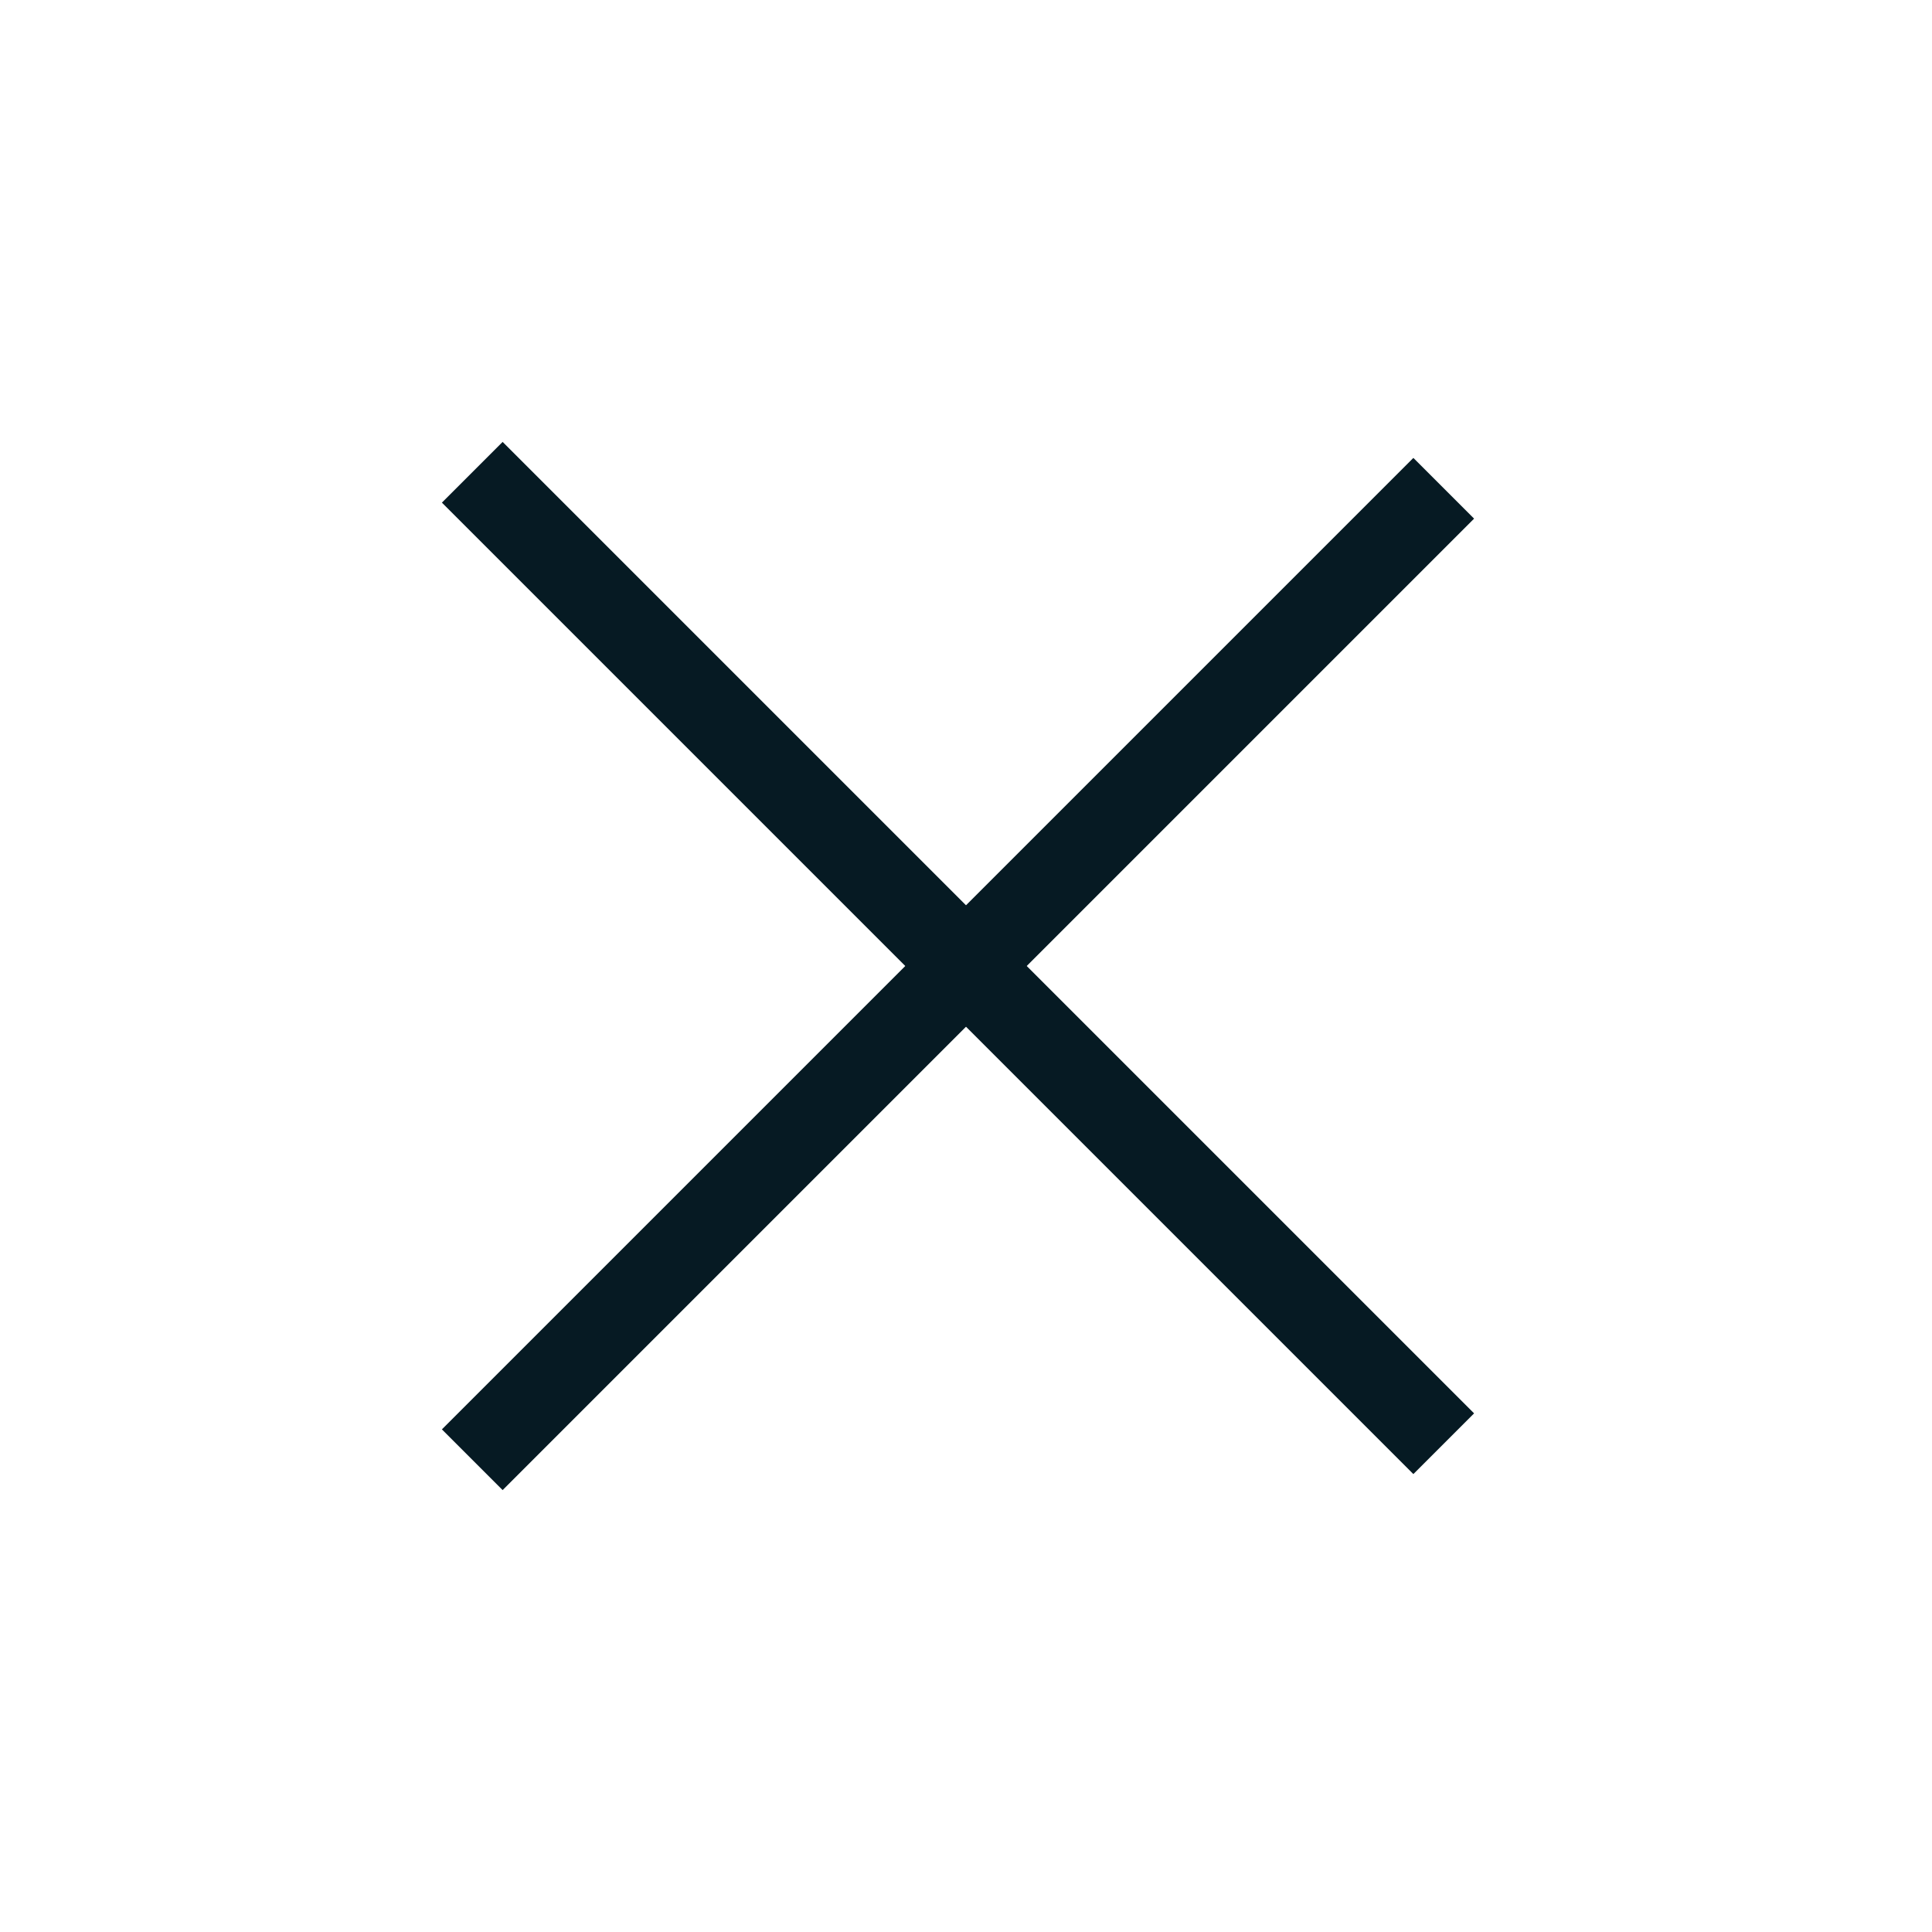
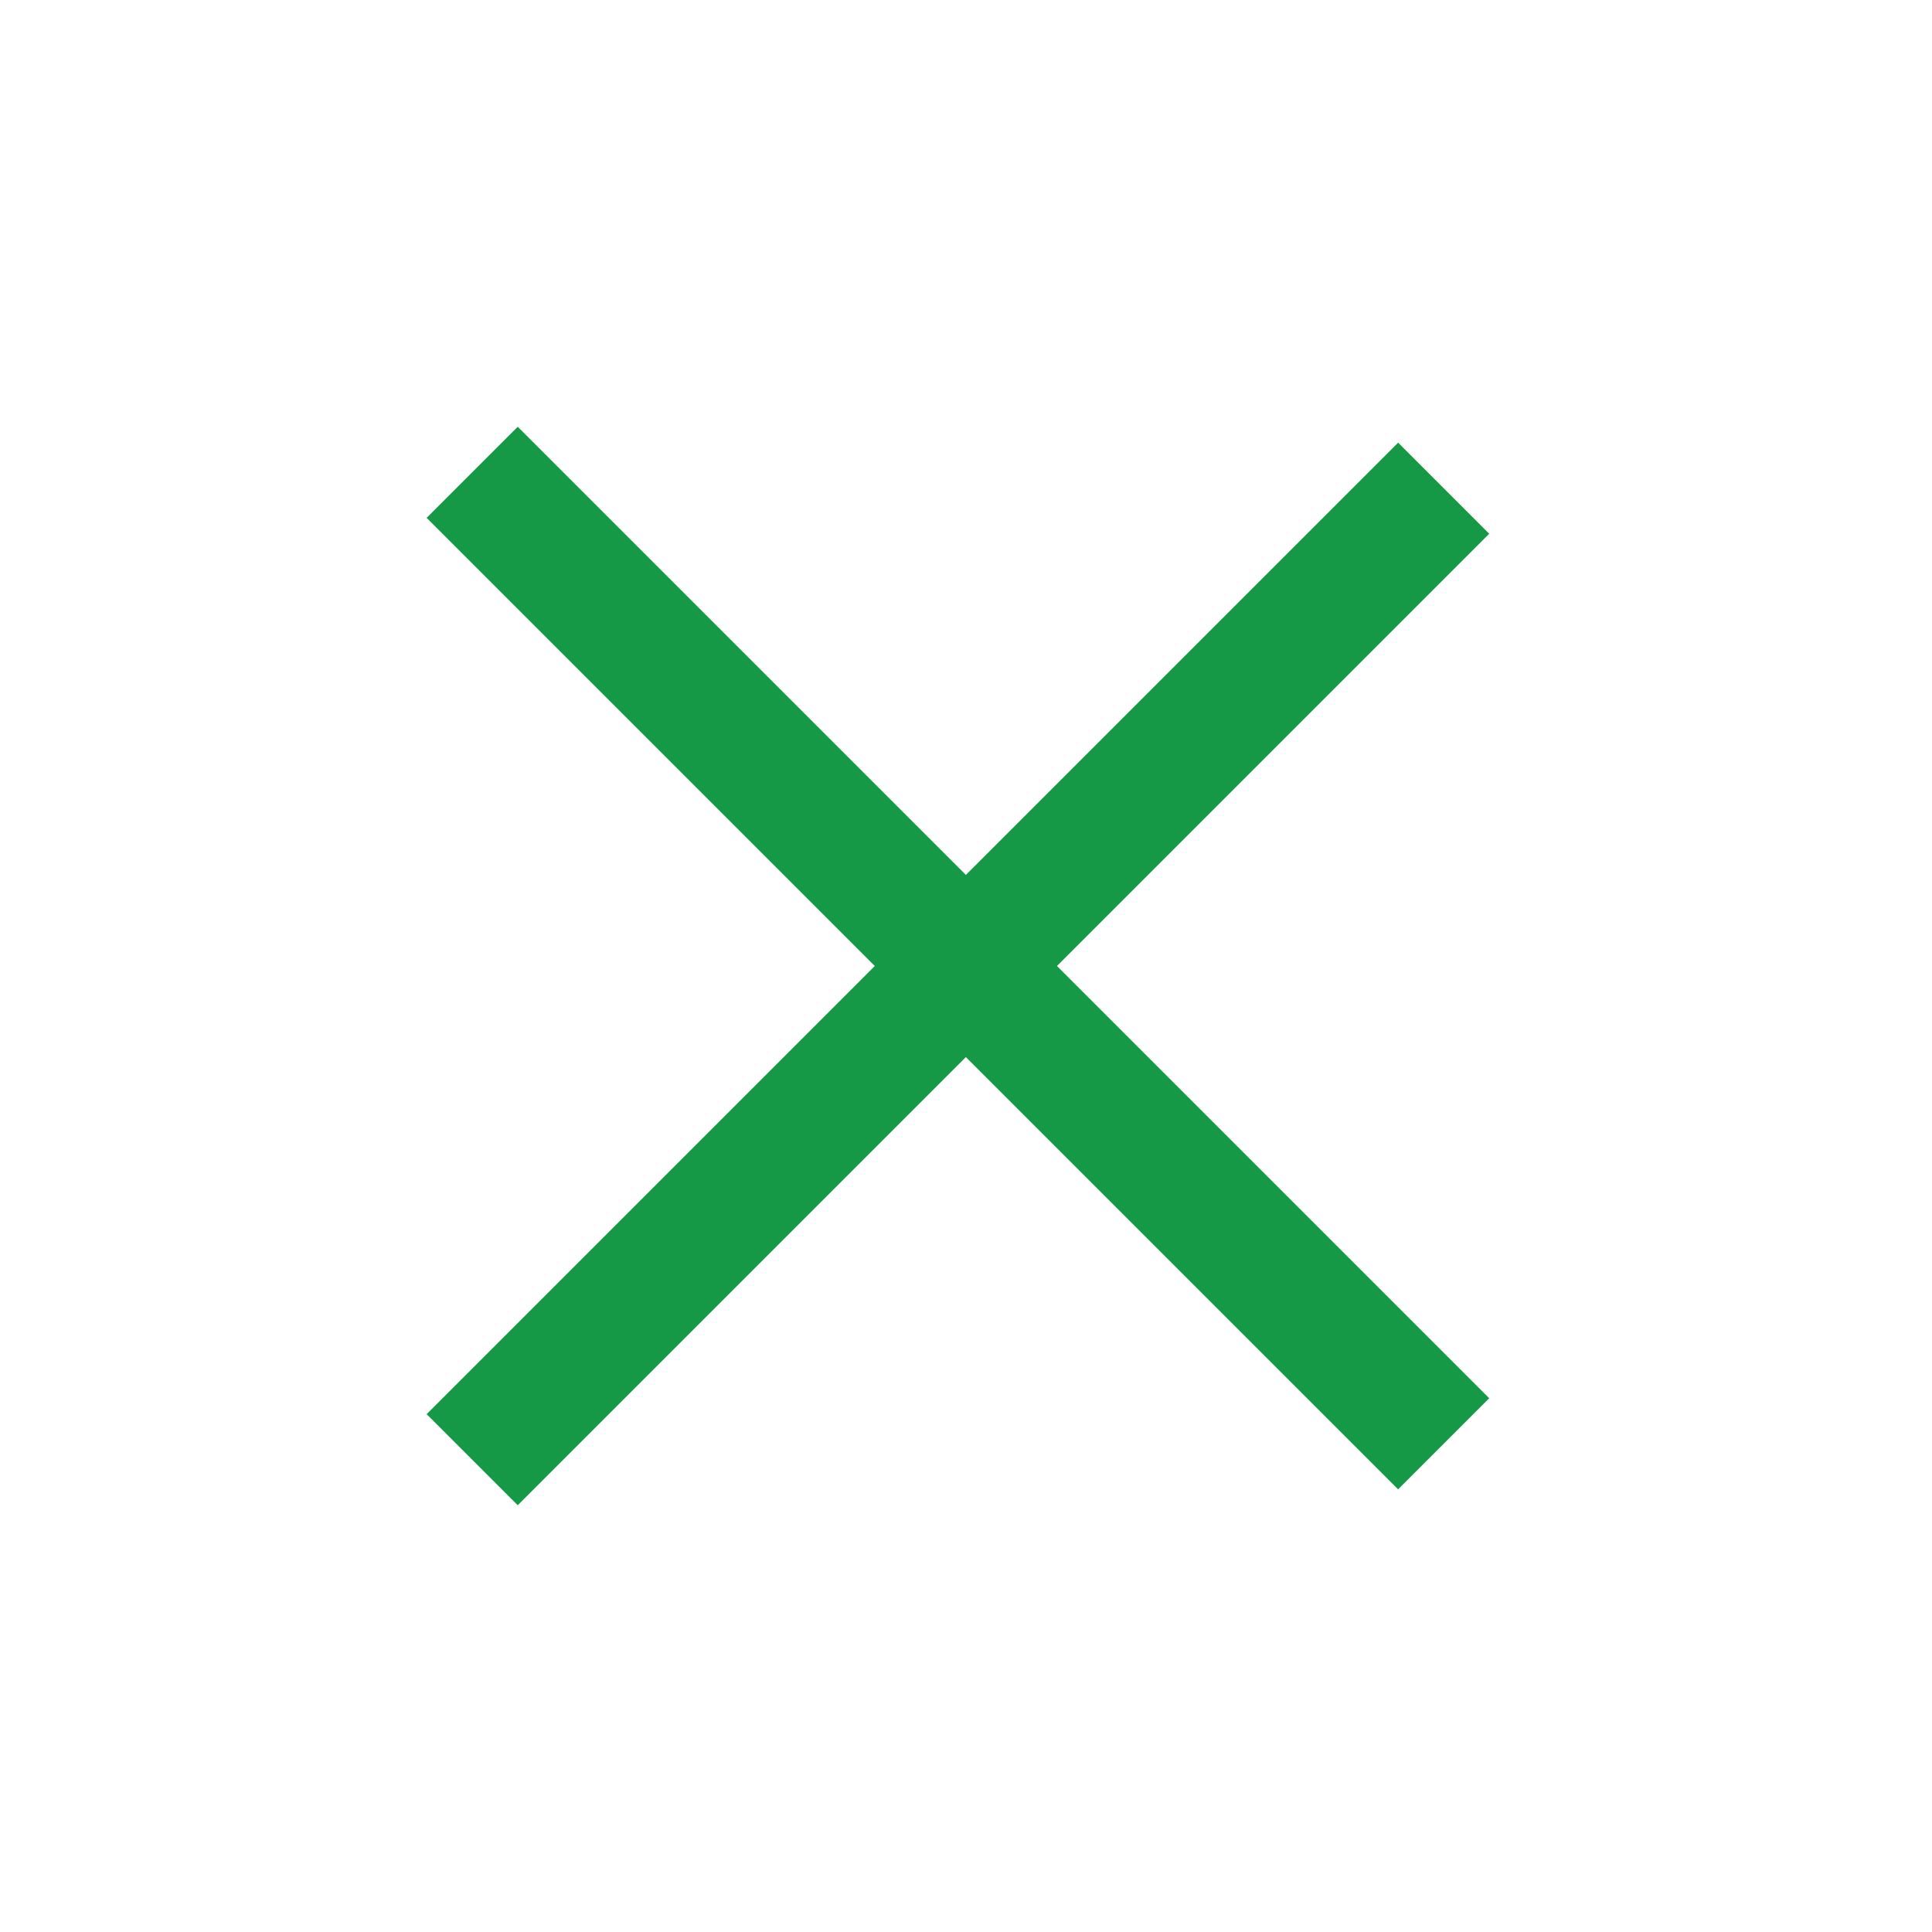
- <svg xmlns="http://www.w3.org/2000/svg" width="45" height="45" viewBox="0 0 45 45" fill="none">
-   <path d="M11 34L33.627 11.373" stroke="#061A23" stroke-width="2" />
-   <path d="M11 11L33.627 33.627" stroke="#061A23" stroke-width="2" />
+ <svg xmlns="http://www.w3.org/2000/svg" width="30" height="30" viewBox="0 0 30 30" fill="none">
+   <path d="M7.332 22.666L22.417 7.581" stroke="#159947" stroke-width="2" />
+   <path d="M7.332 7.334L22.417 22.419" stroke="#159947" stroke-width="2" />
</svg>
